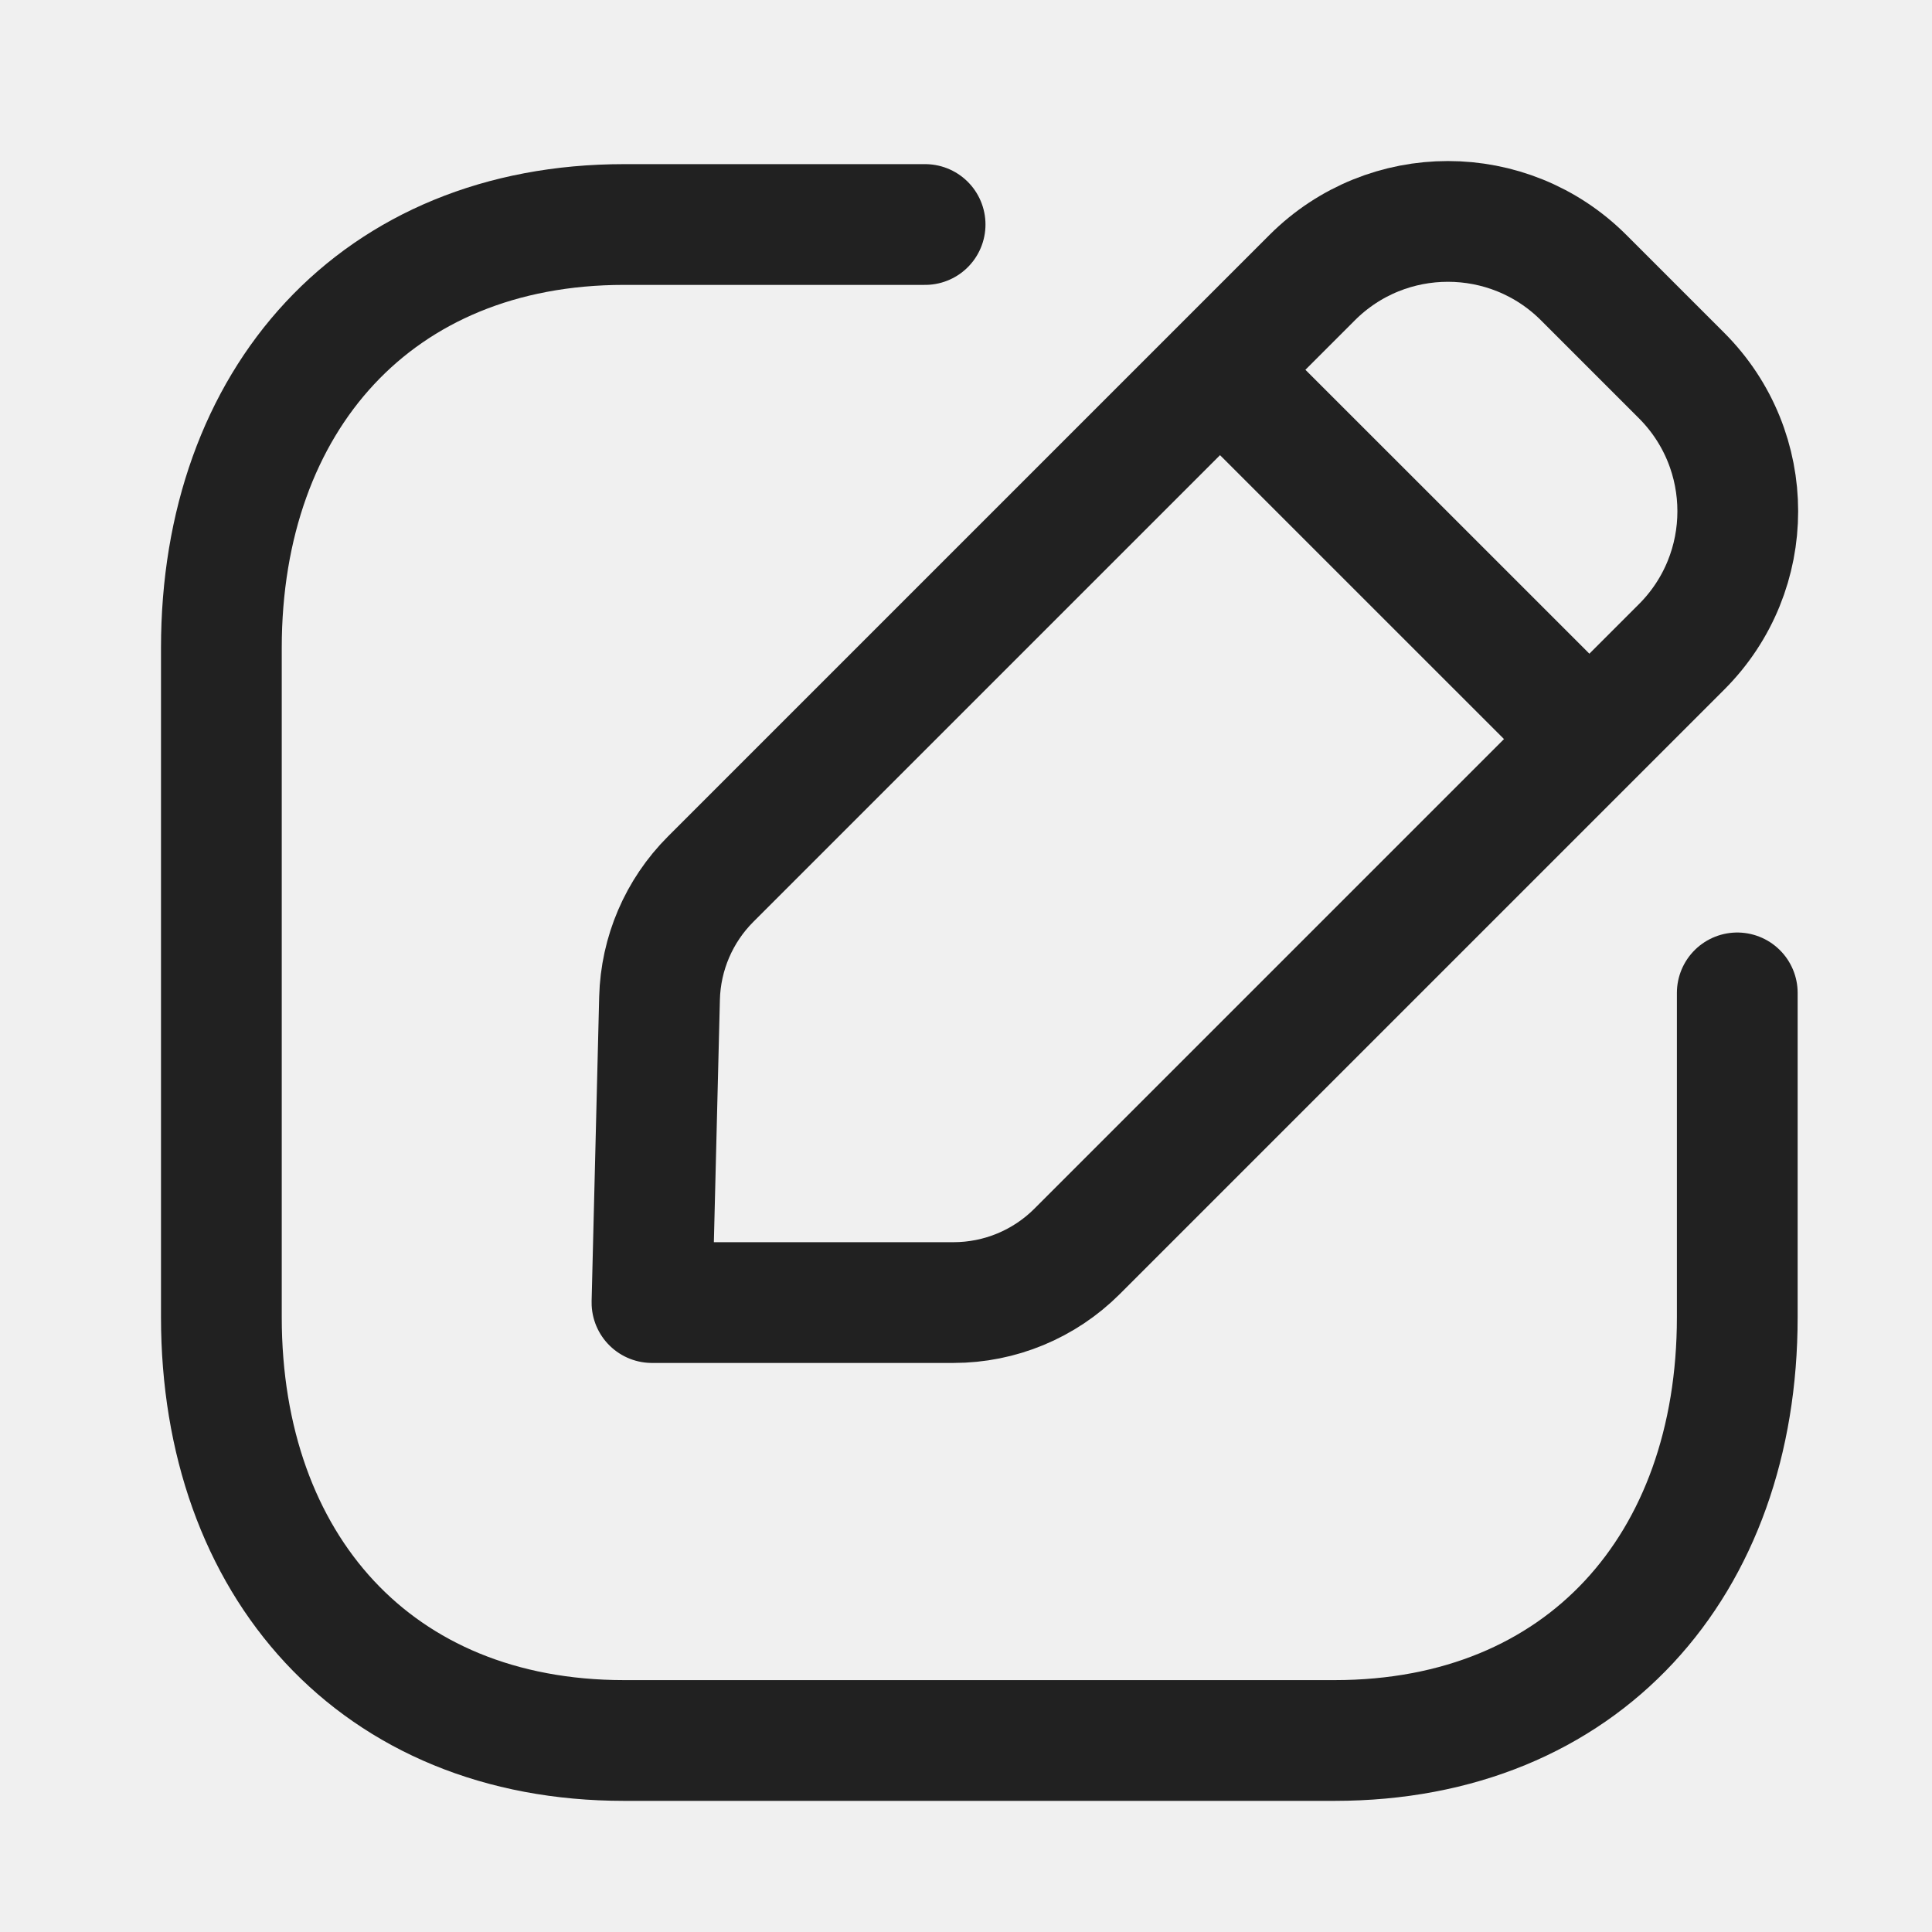
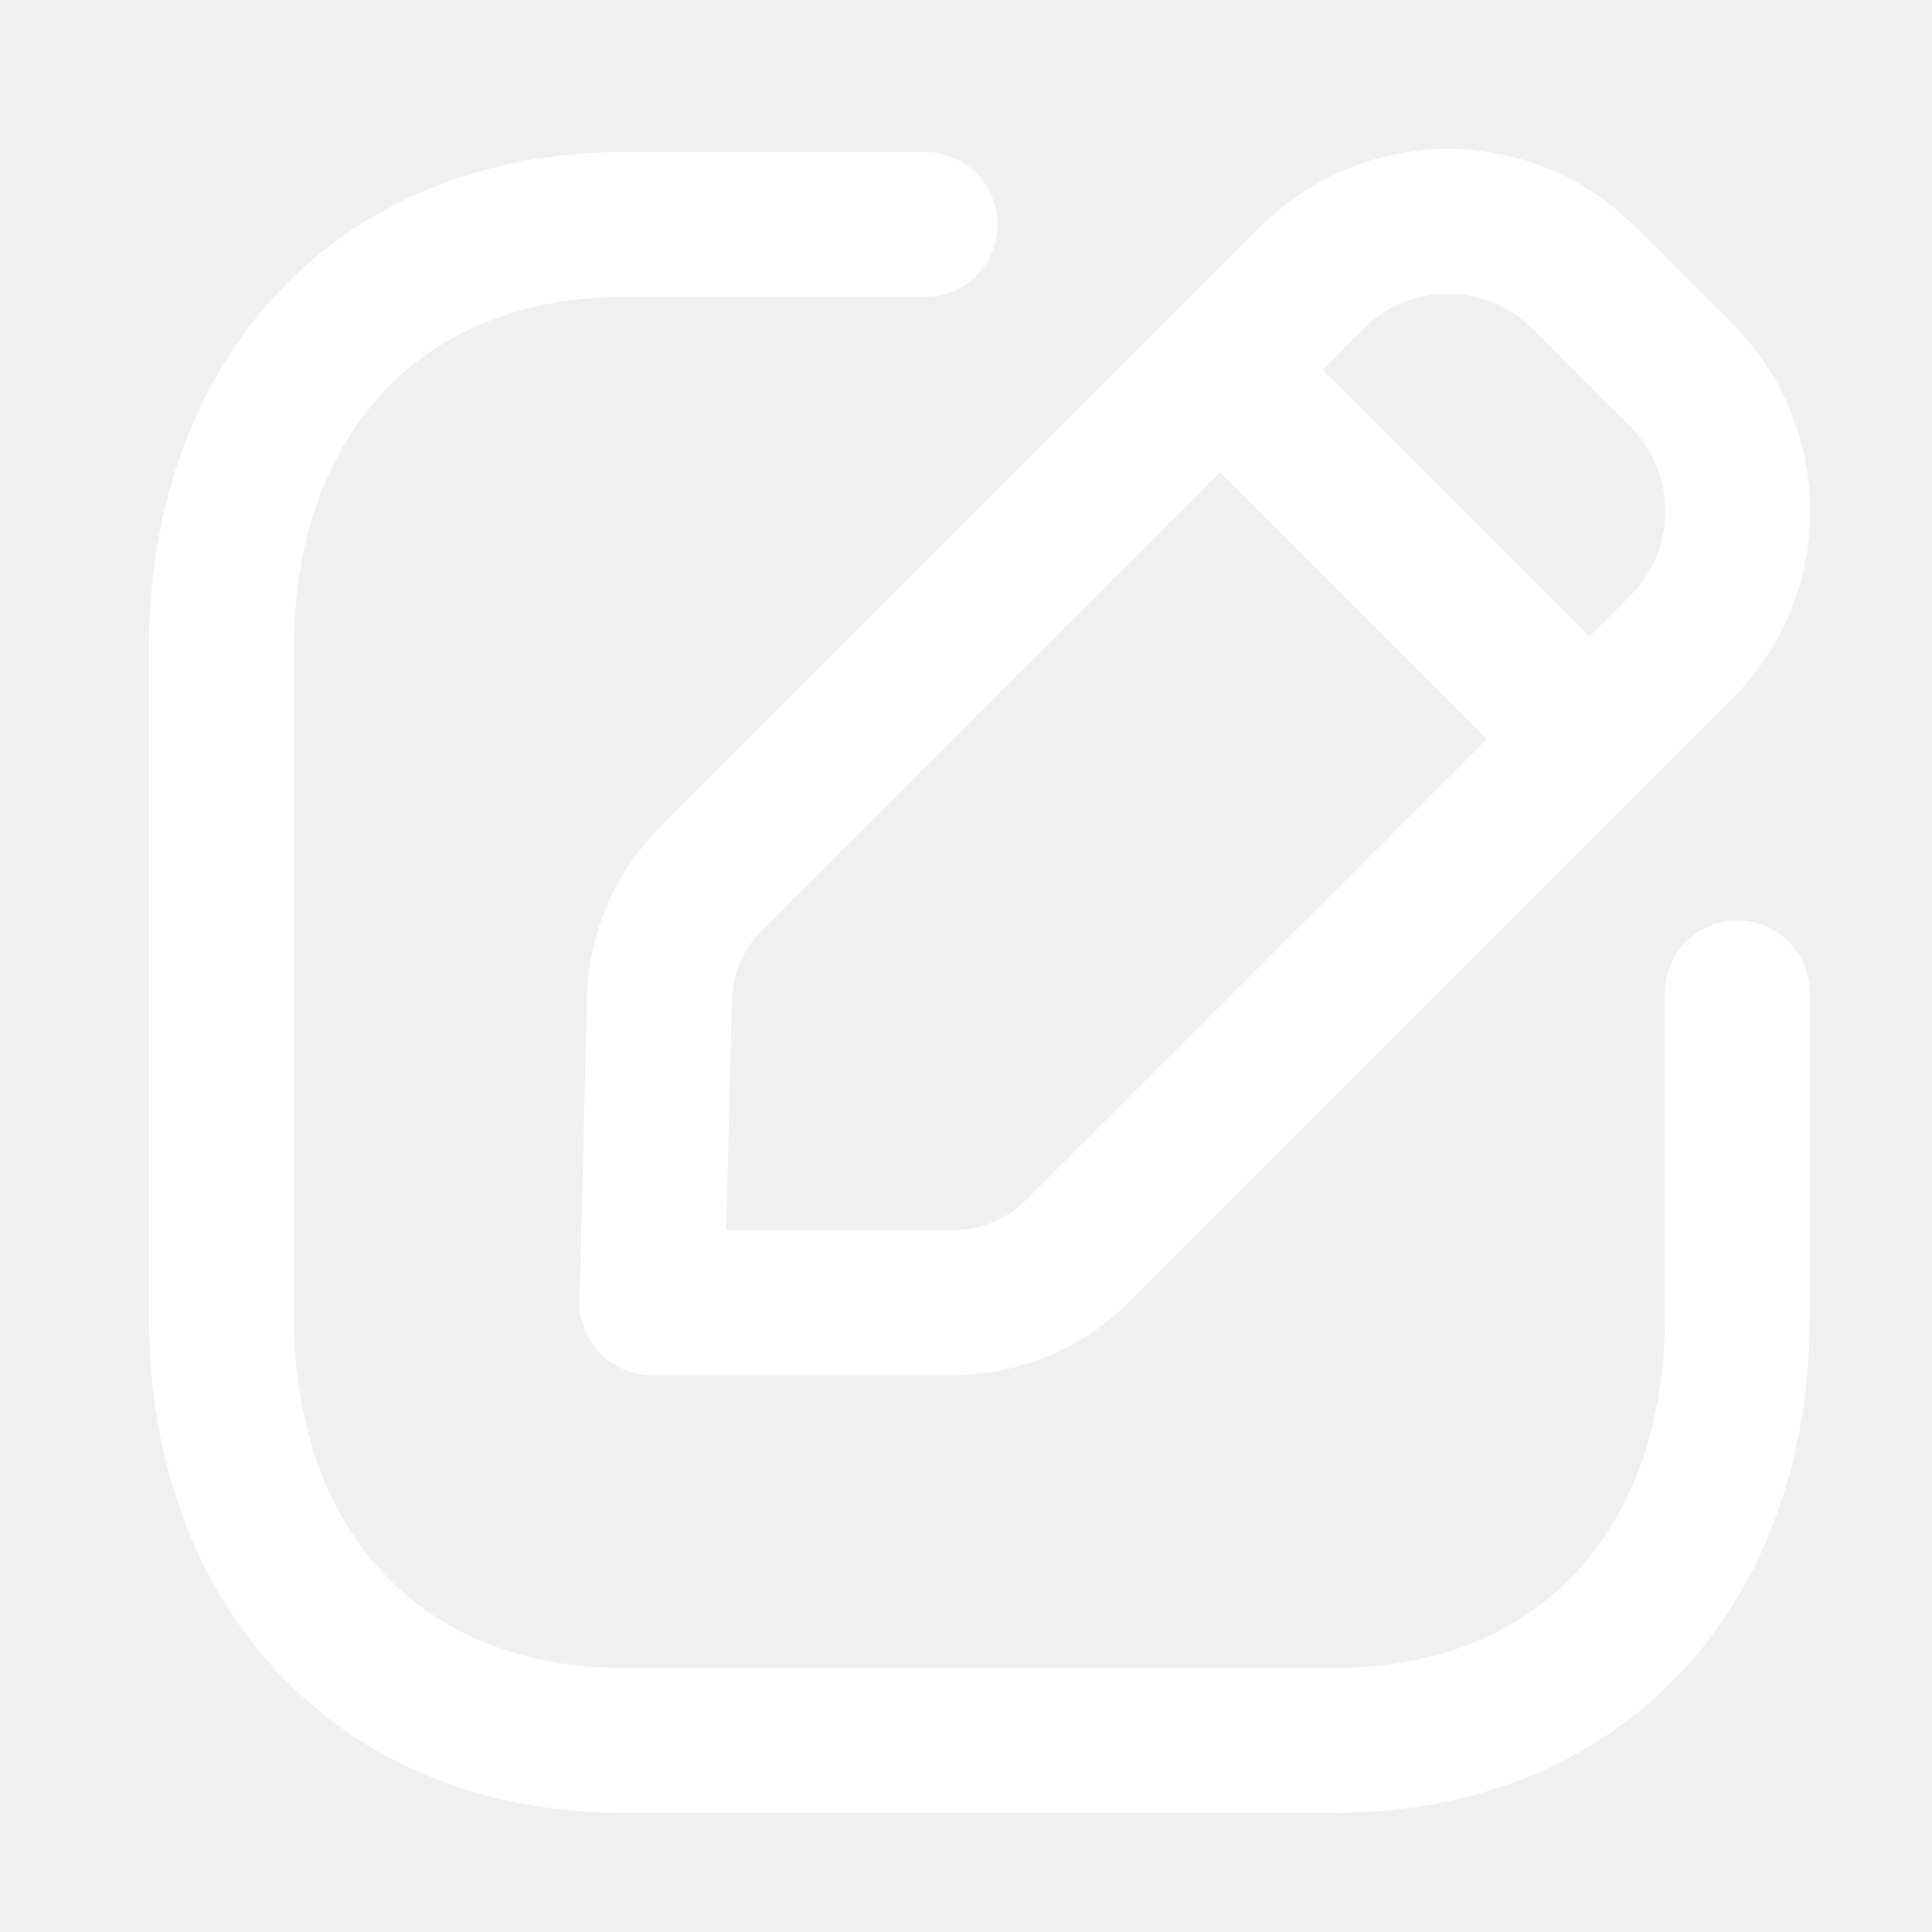
- <svg xmlns="http://www.w3.org/2000/svg" width="24" height="24" viewBox="0 0 24 24" fill="none">
-   <path d="M11.492 2.789H7.753C4.678 2.789 2.75 4.966 2.75 8.048V16.362C2.75 19.444 4.669 21.621 7.753 21.621H16.578C19.663 21.621 21.581 19.444 21.581 16.362V12.334" stroke="#212121" stroke-width="1.5" stroke-linecap="round" stroke-linejoin="round" />
-   <path fill-rule="evenodd" clip-rule="evenodd" d="M8.828 10.921L16.301 3.448C17.232 2.518 18.741 2.518 19.672 3.448L20.889 4.665C21.82 5.596 21.82 7.106 20.889 8.036L13.38 15.545C12.973 15.952 12.421 16.181 11.845 16.181H8.099L8.193 12.401C8.207 11.845 8.434 11.315 8.828 10.921Z" stroke="#212121" stroke-width="1.5" stroke-linecap="round" stroke-linejoin="round" />
-   <path d="M15.165 4.603L19.732 9.169" stroke="#212121" stroke-width="1.5" stroke-linecap="round" stroke-linejoin="round" />
+ <svg xmlns="http://www.w3.org/2000/svg" width="20" height="20" viewBox="0 0 20 20" fill="none">
+   <path d="M9.577 2.324H6.461C3.899 2.324 2.292 4.138 2.292 6.707V13.635C2.292 16.203 3.891 18.017 6.461 18.017H13.815C16.385 18.017 17.985 16.203 17.985 13.635V10.278" stroke="white" stroke-width="1.5" stroke-linecap="round" stroke-linejoin="round" />
+   <path fill-rule="evenodd" clip-rule="evenodd" d="M7.357 9.101L13.584 2.873C14.36 2.098 15.617 2.098 16.393 2.873L17.407 3.887C18.183 4.663 18.183 5.922 17.407 6.697L11.15 12.954C10.811 13.293 10.351 13.484 9.871 13.484H6.749L6.827 10.334C6.839 9.871 7.028 9.429 7.357 9.101Z" stroke="white" stroke-width="1.5" stroke-linecap="round" stroke-linejoin="round" />
+   <path d="M12.638 3.835L16.443 7.64" stroke="white" stroke-width="1.5" stroke-linecap="round" stroke-linejoin="round" />
</svg>
